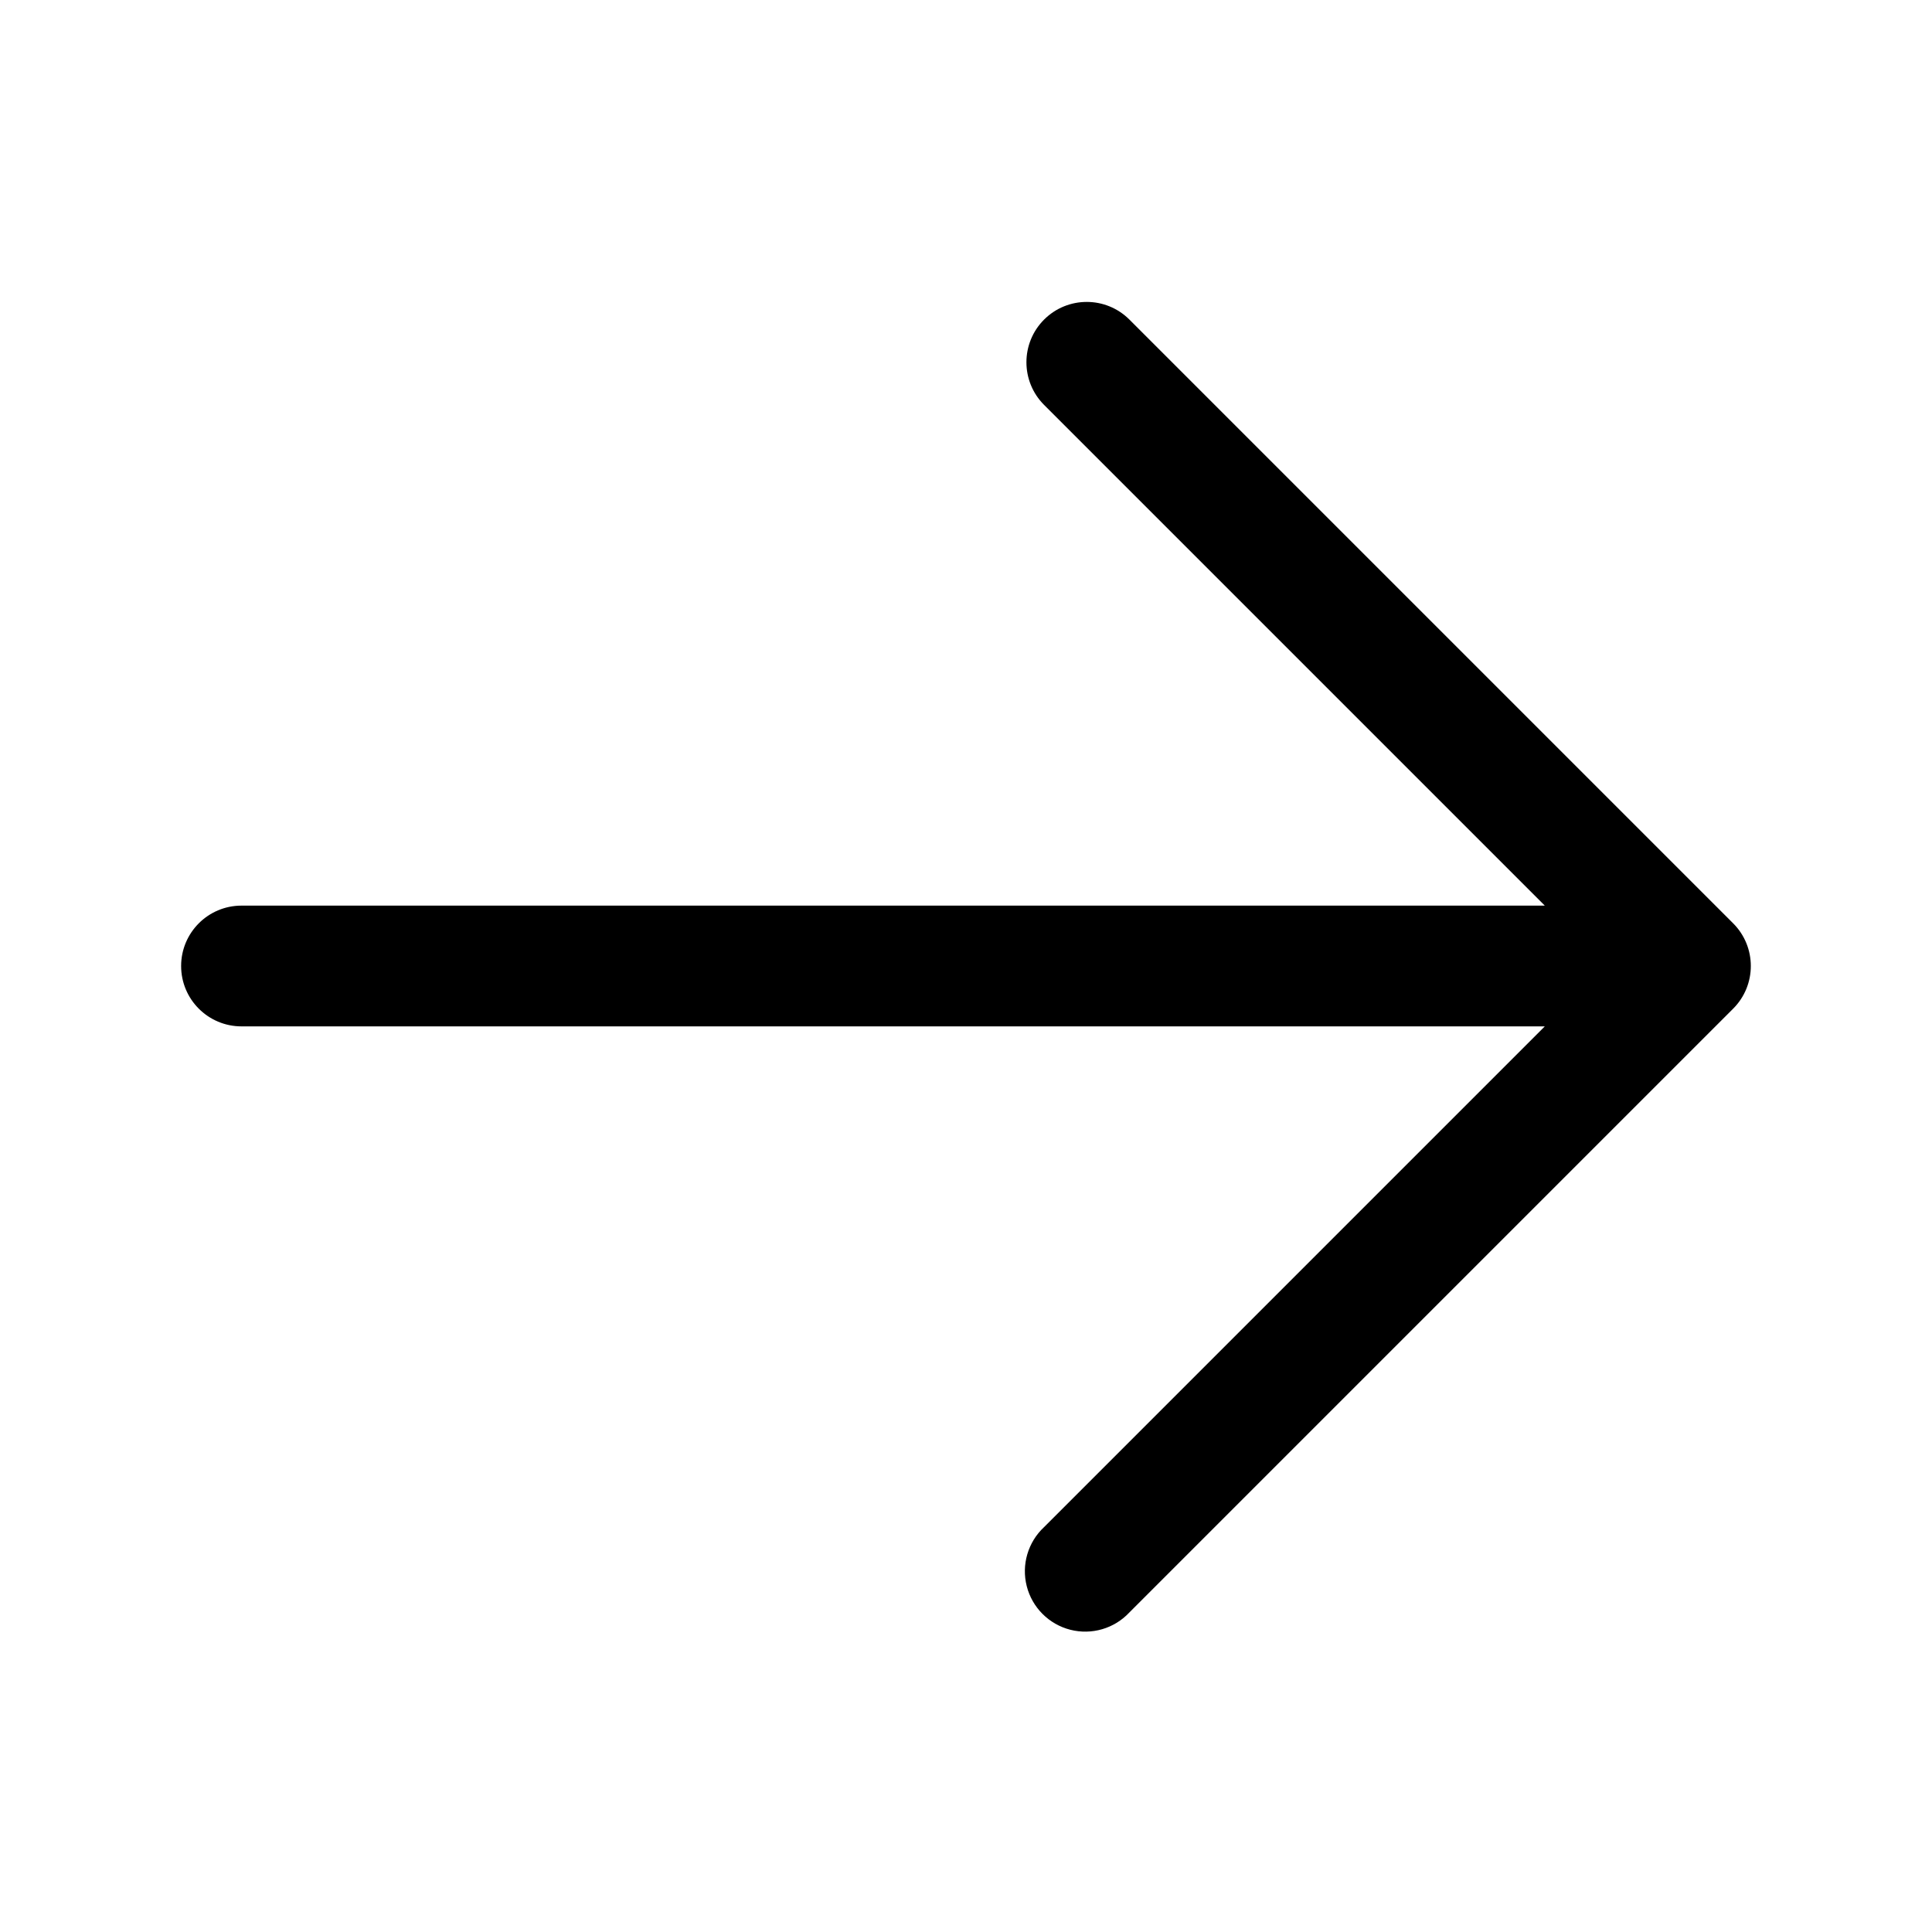
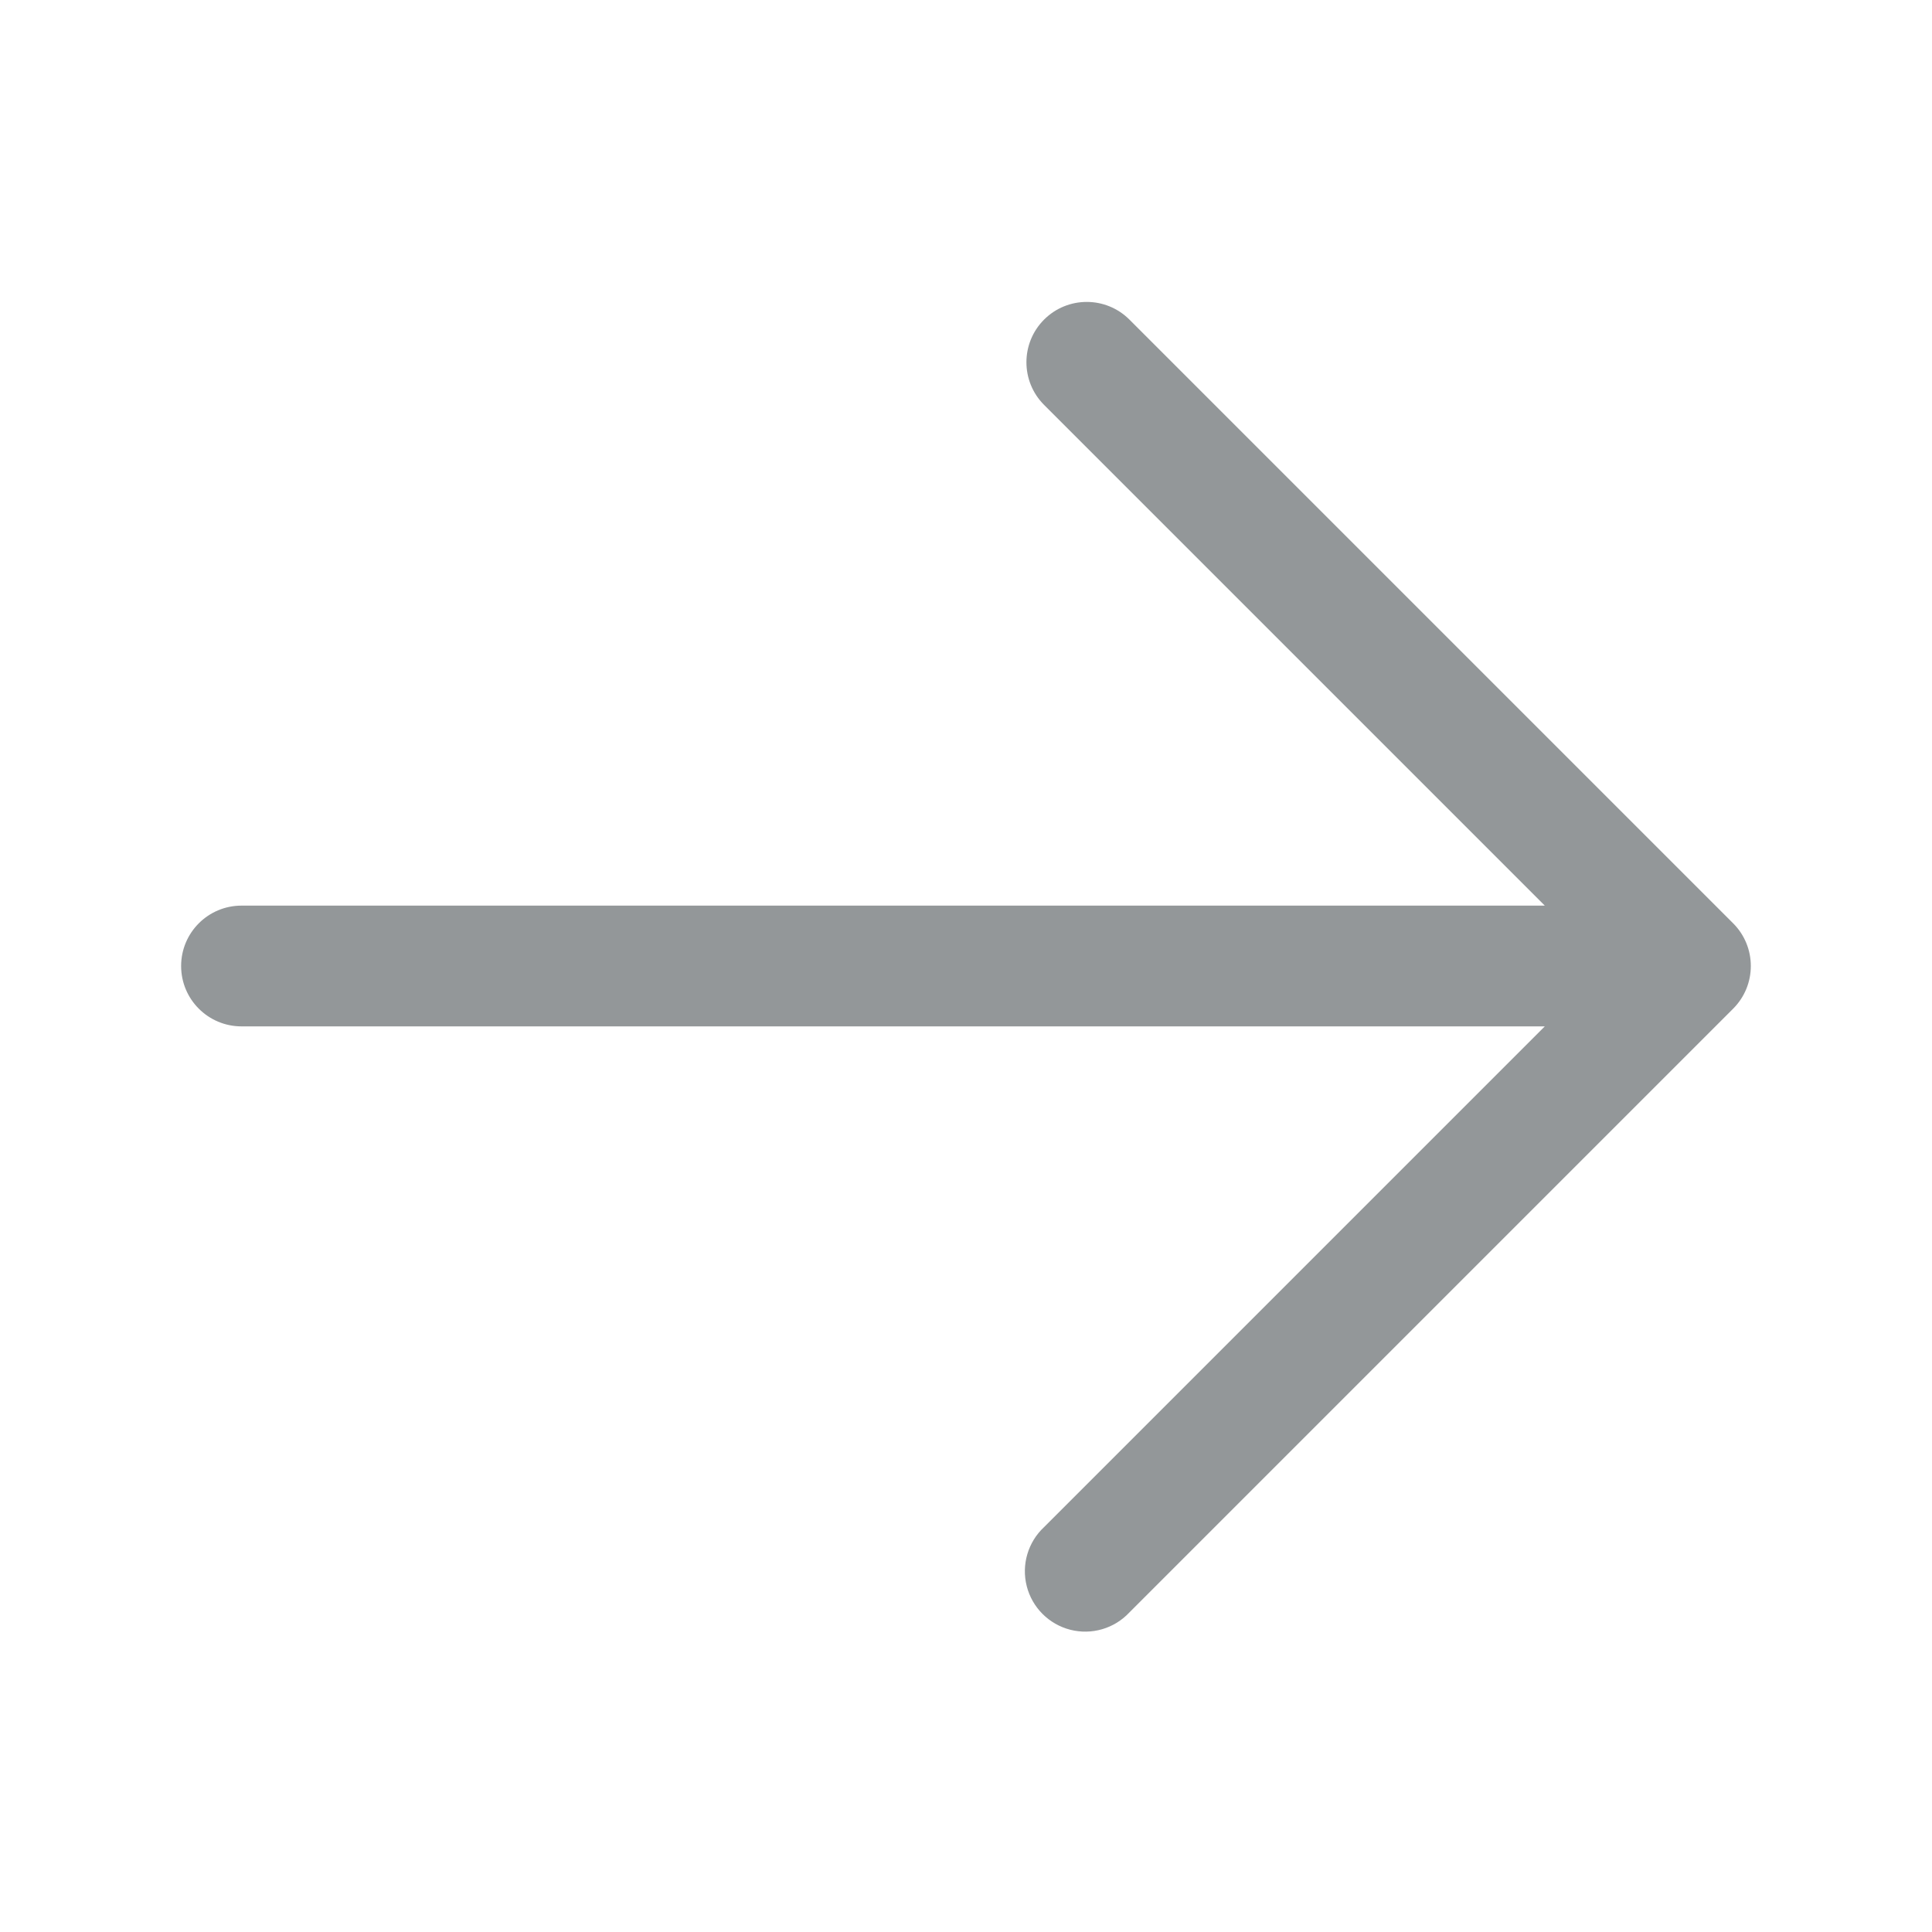
- <svg xmlns="http://www.w3.org/2000/svg" viewBox="0 0 24 24" fill="currentColor" class="w-6 h-6">
+ <svg xmlns="http://www.w3.org/2000/svg" viewBox="0 0 24 24" fill="rgb(147, 151, 153)" class="w-6 h-6">
  <path fill-rule="evenodd" d="M12.97 3.97a.75.75 0 0 1 1.06 0l7.5 7.5a.75.75 0 0 1 0 1.06l-7.5 7.5a.75.75 0 1 1-1.06-1.06l6.22-6.22H3a.75.75 0 0 1 0-1.5h16.19l-6.22-6.22a.75.75 0 0 1 0-1.06Z" clip-rule="evenodd" />
</svg>
